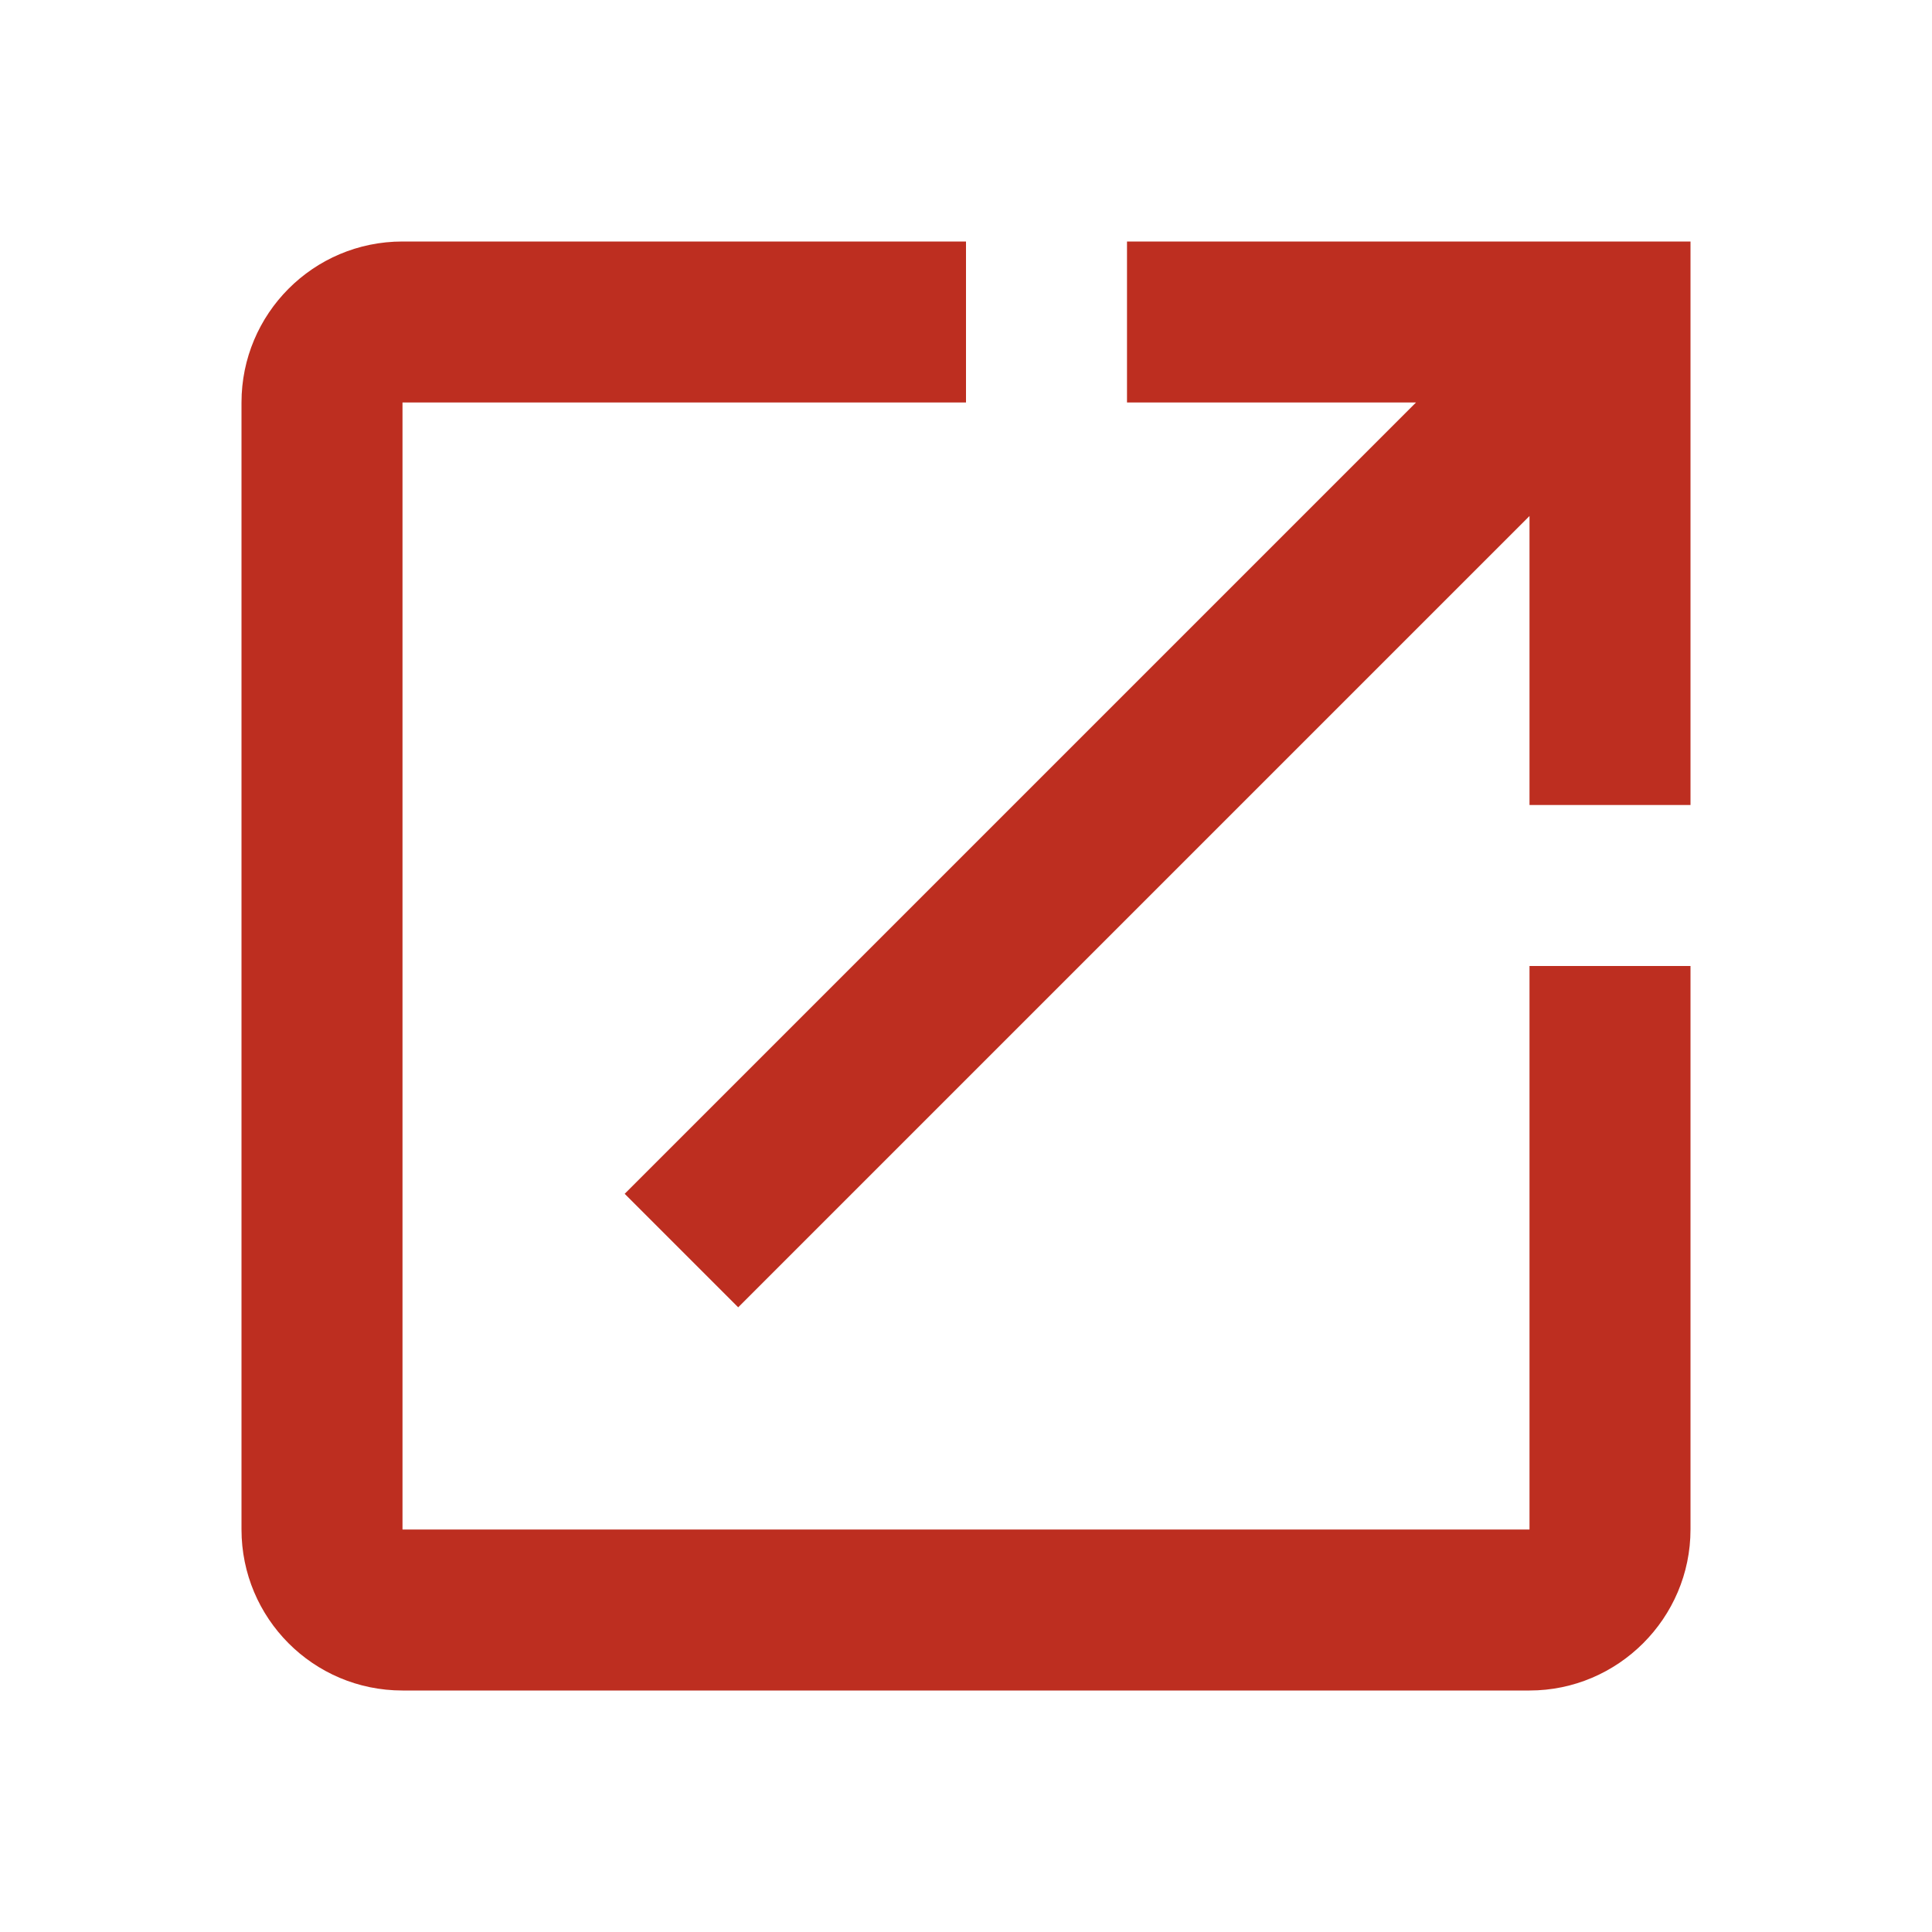
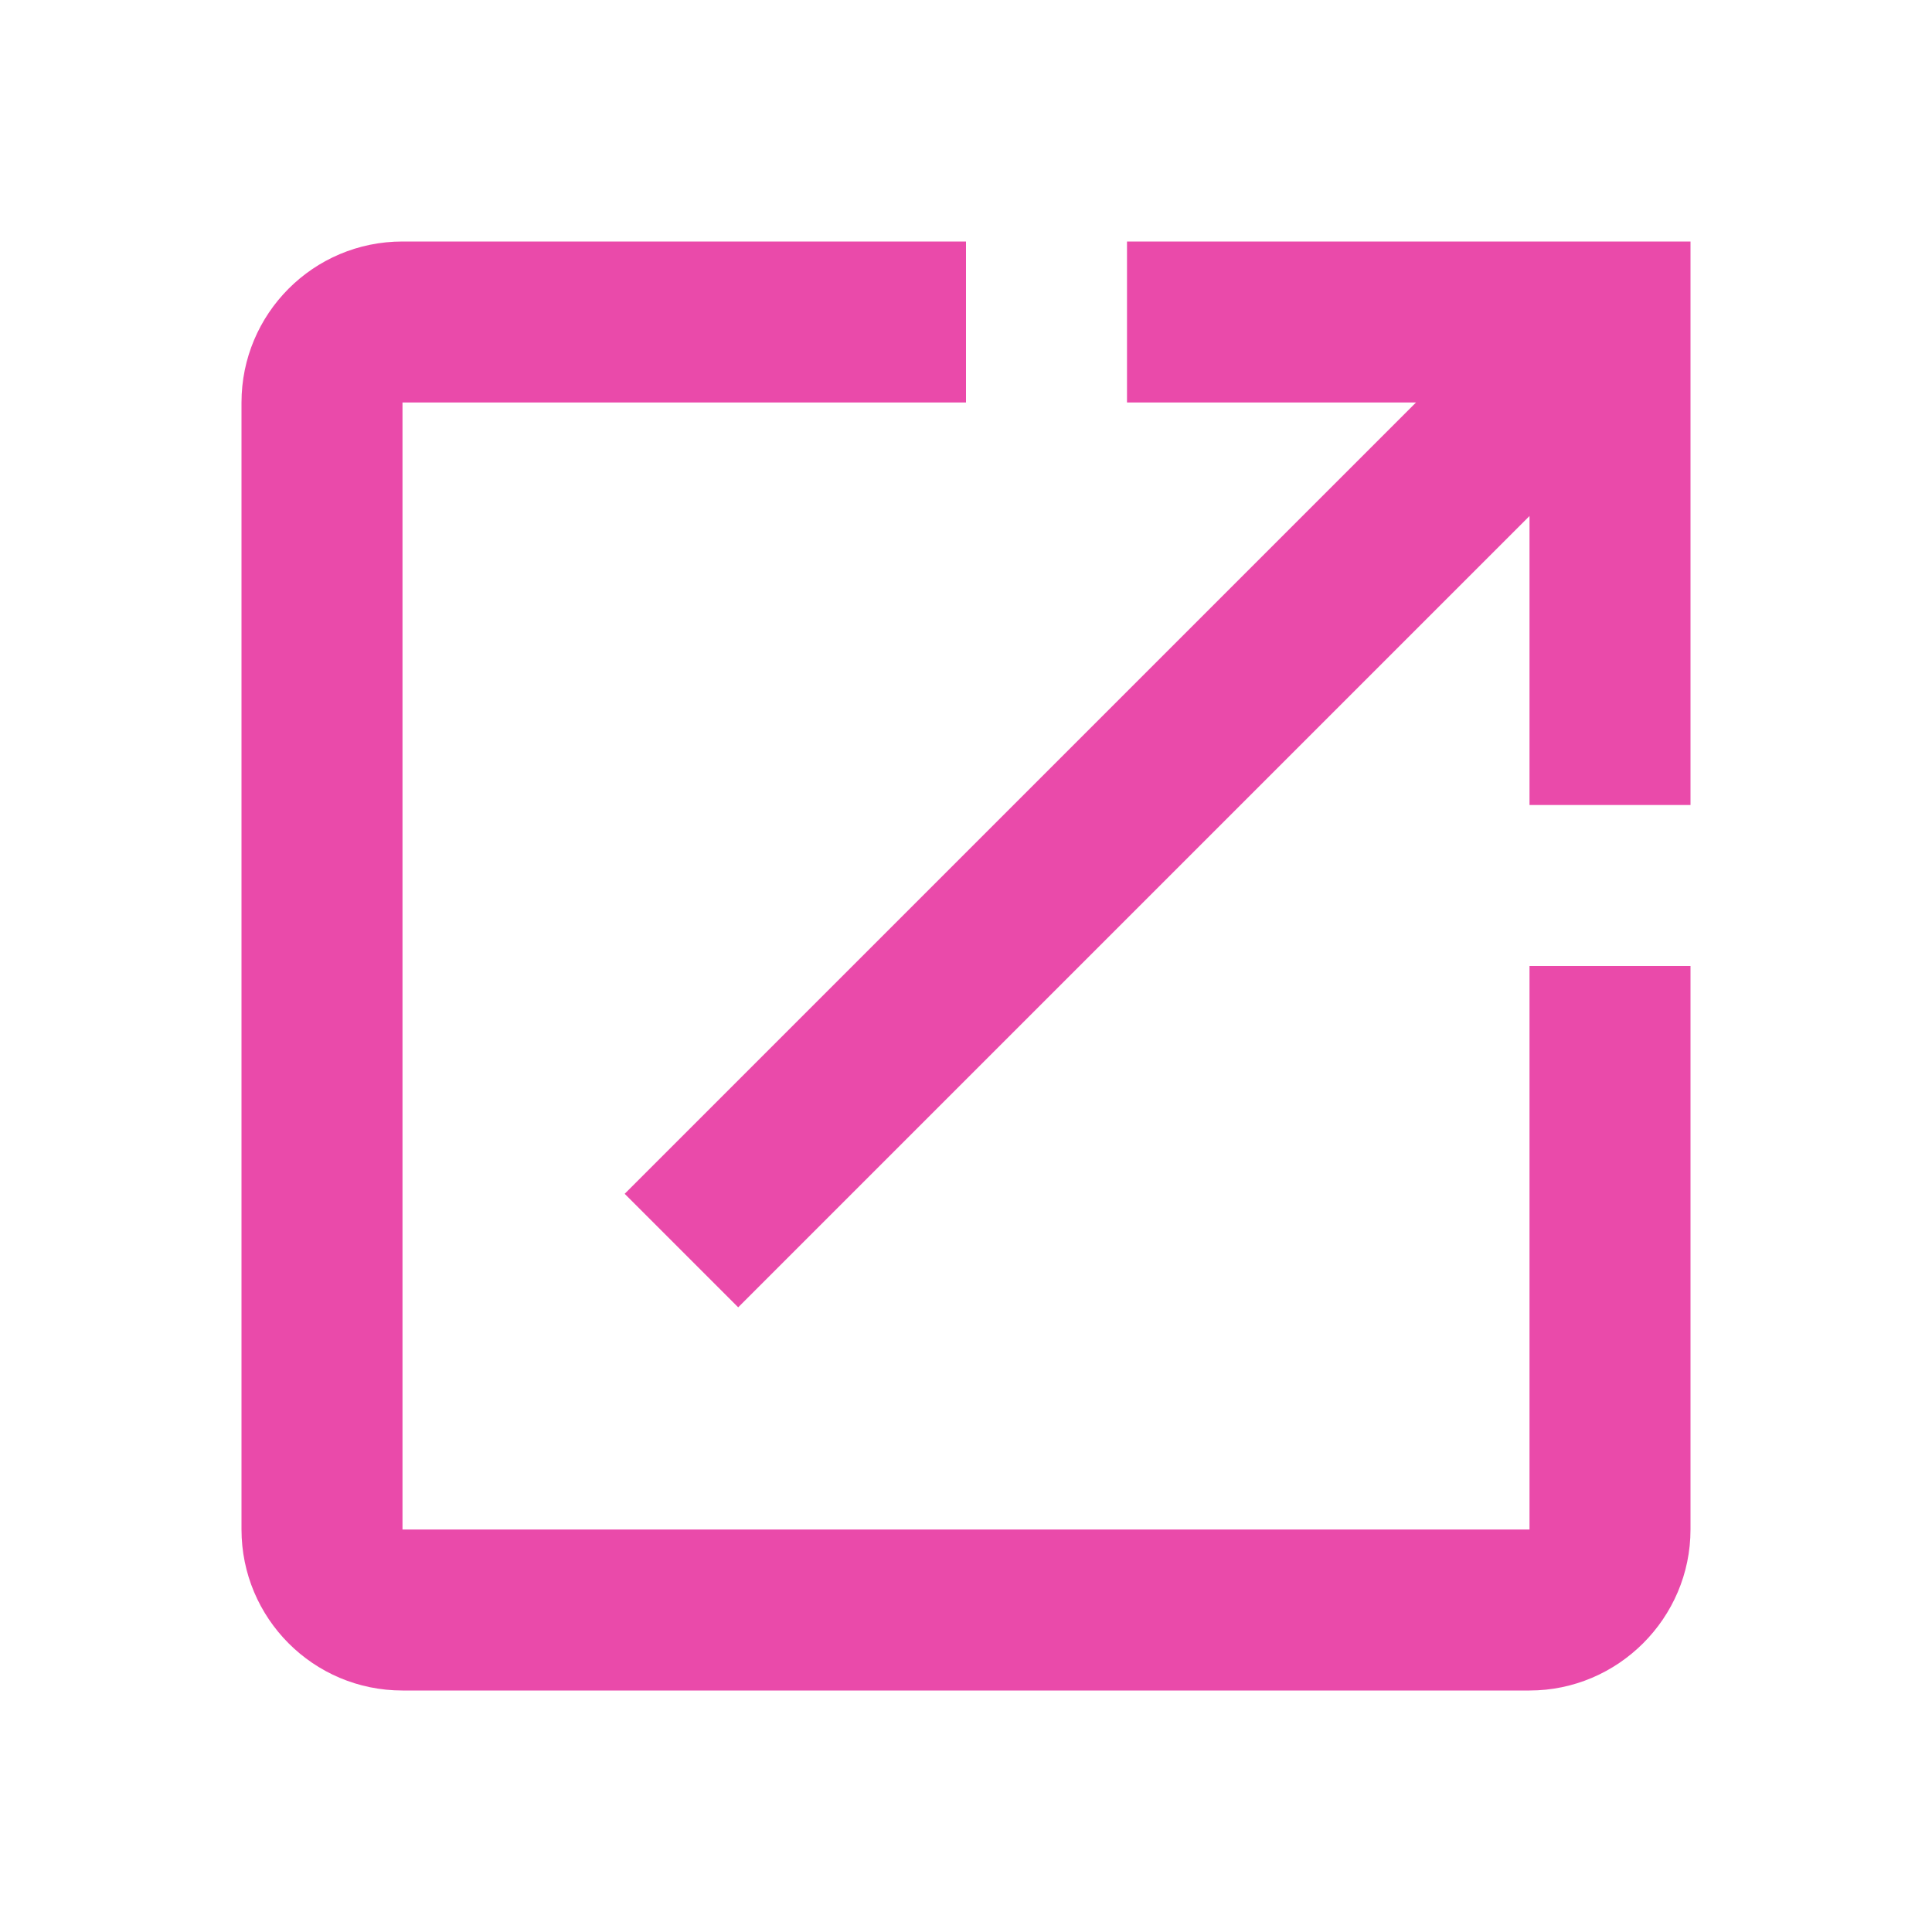
- <svg xmlns="http://www.w3.org/2000/svg" fill="#bd2e20" height="24" viewBox="0 0 24 24" width="24">
+ <svg xmlns="http://www.w3.org/2000/svg" fill="#ea4aaa" height="24" viewBox="0 0 24 24" width="24">
  <path d="M0 0h24v24H0z" fill="none" />
  <path d="M19 19H5V5h7V3H5c-1.11 0-2 .9-2 2v14c0 1.1.89 2 2 2h14c1.1 0 2-.9 2-2v-7h-2v7zM14 3v2h3.59l-9.83 9.83 1.41 1.41L19 6.41V10h2V3h-7z" />
</svg>
